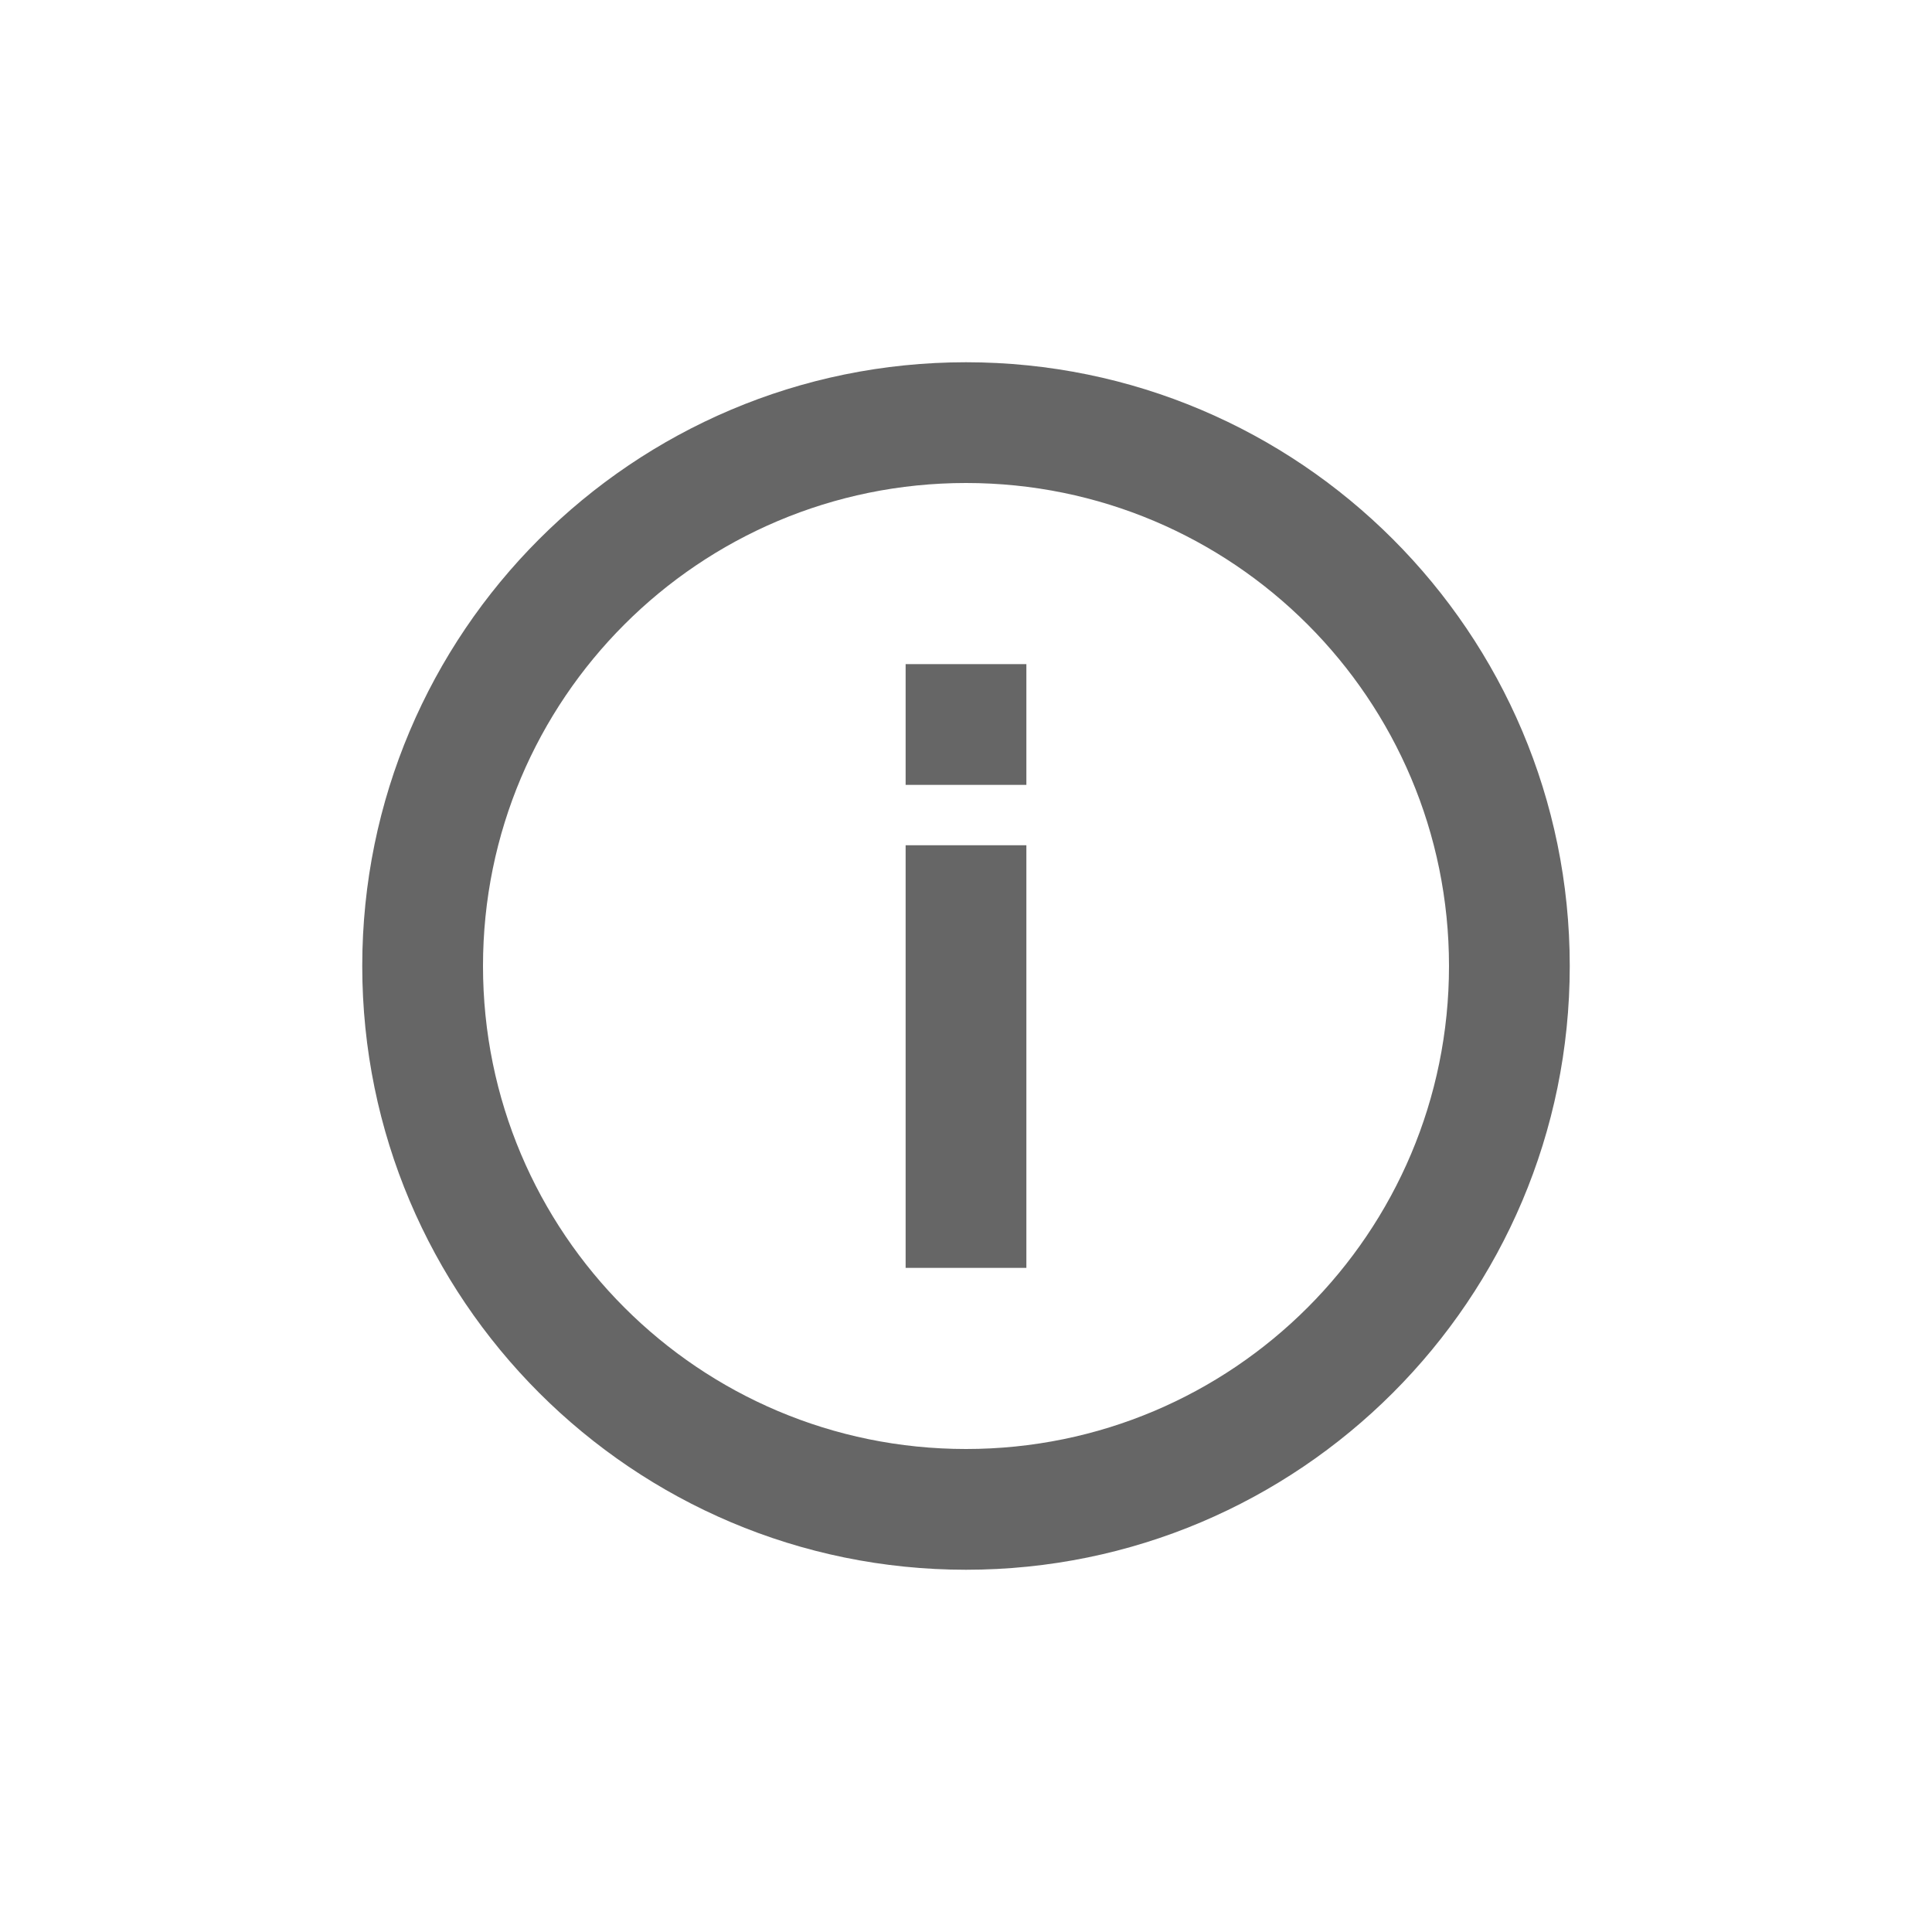
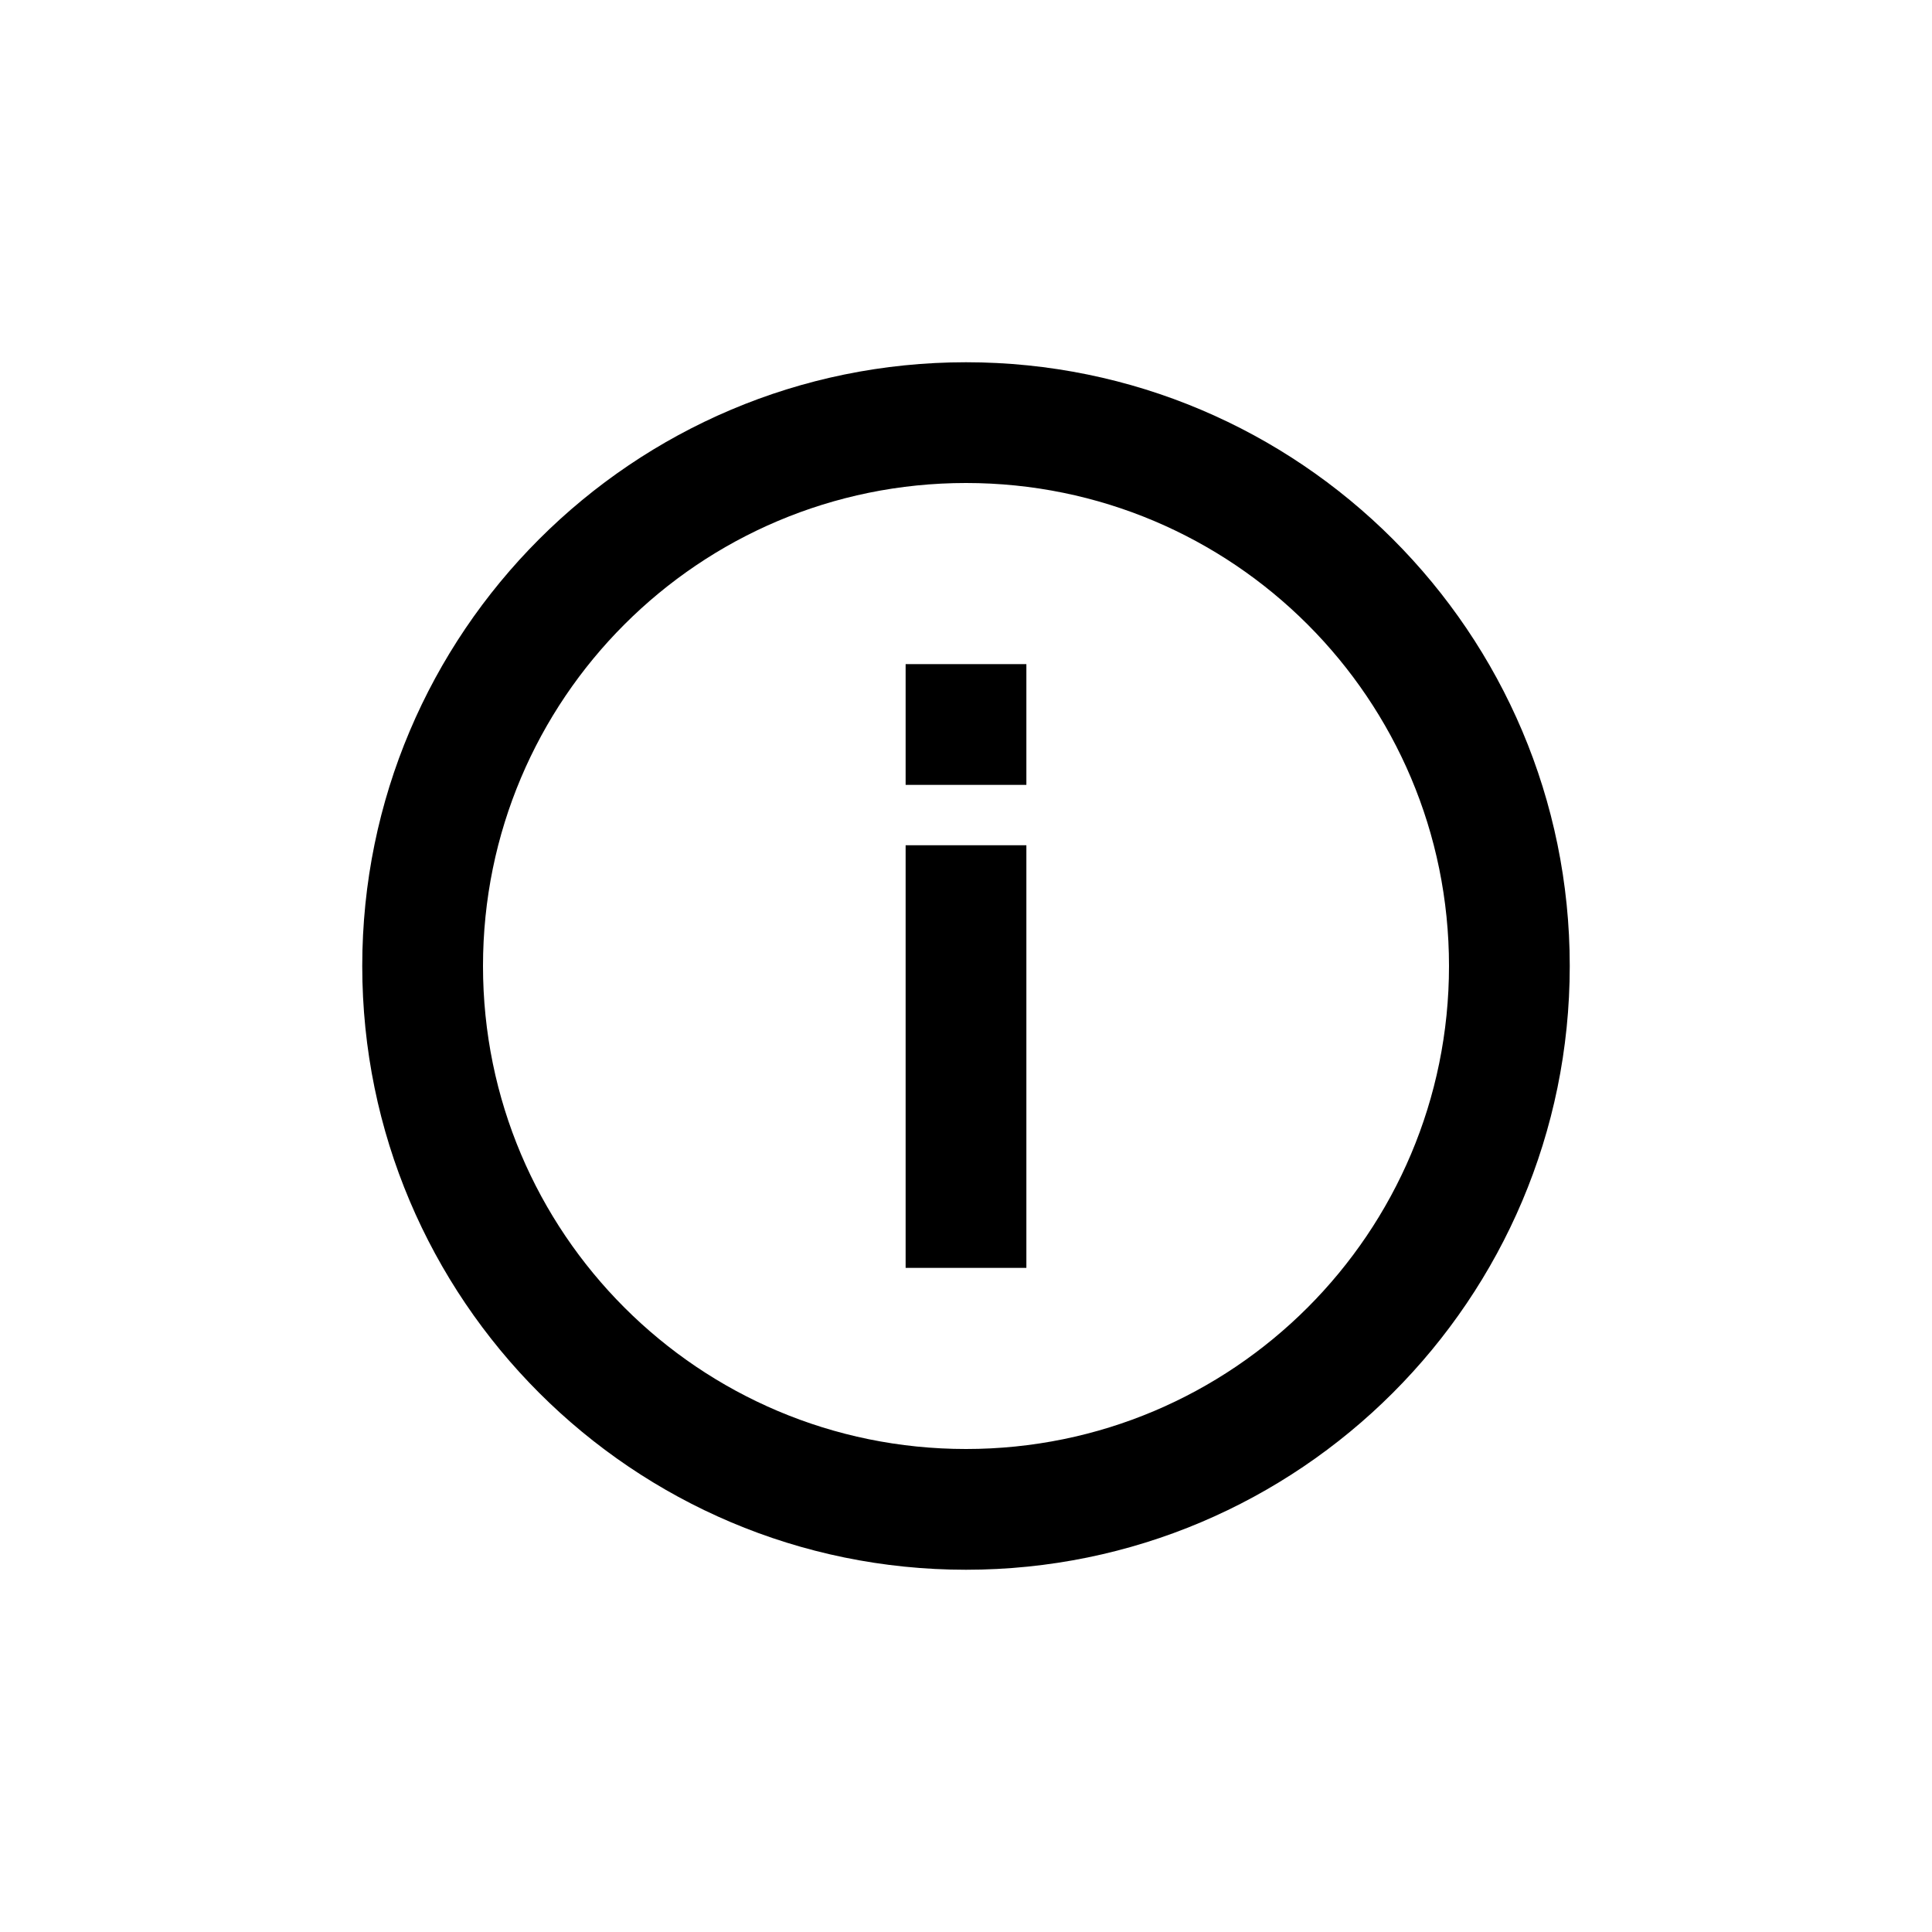
- <svg xmlns="http://www.w3.org/2000/svg" width="32" height="32" viewBox="0 0 32 32" version="1.1">
-   <g fill="#000" opacity=".6" transform="matrix(1 0 0 1 6 6)">
-     <path d="M10 20 C15.52 20 20 15.52 20 10 C20 4.48 15.52 0 10 0 C4.48 0 0 4.48 0 10 C0 15.52 4.48 20 10 20 Z M10 18 C5.58 18 2 14.42 2 10 C2 5.58 5.58 2 10 2 C14.42 2 18 5.58 18 10 C18 14.42 14.42 18 10 18 Z" />
-     <path fill-rule="evenodd" d="M9 7 L9 5 L11 5 L11 7 Z M9 15 L9 8 L11 8 L11 15 Z" />
+ <svg xmlns="http://www.w3.org/2000/svg" width="32" height="32" viewBox="0 0 32 32" version="1.1" id="svg8">
+   <defs id="defs12" />
+   <g fill="#000" opacity=".6" transform="matrix(1 0 0 1 6 6)" id="g6" style="opacity:1">
+     <path d="M10 20 C15.52 20 20 15.52 20 10 C20 4.48 15.52 0 10 0 C4.48 0 0 4.48 0 10 C0 15.52 4.48 20 10 20 Z M10 18 C5.58 18 2 14.42 2 10 C2 5.58 5.58 2 10 2 C14.42 2 18 5.58 18 10 C18 14.42 14.42 18 10 18 Z" id="path2" style="" />
+     <path fill-rule="evenodd" d="M9 7 L9 5 L11 5 L11 7 Z M9 15 L9 8 L11 8 L11 15 Z" id="path4" style="" />
  </g>
</svg>
